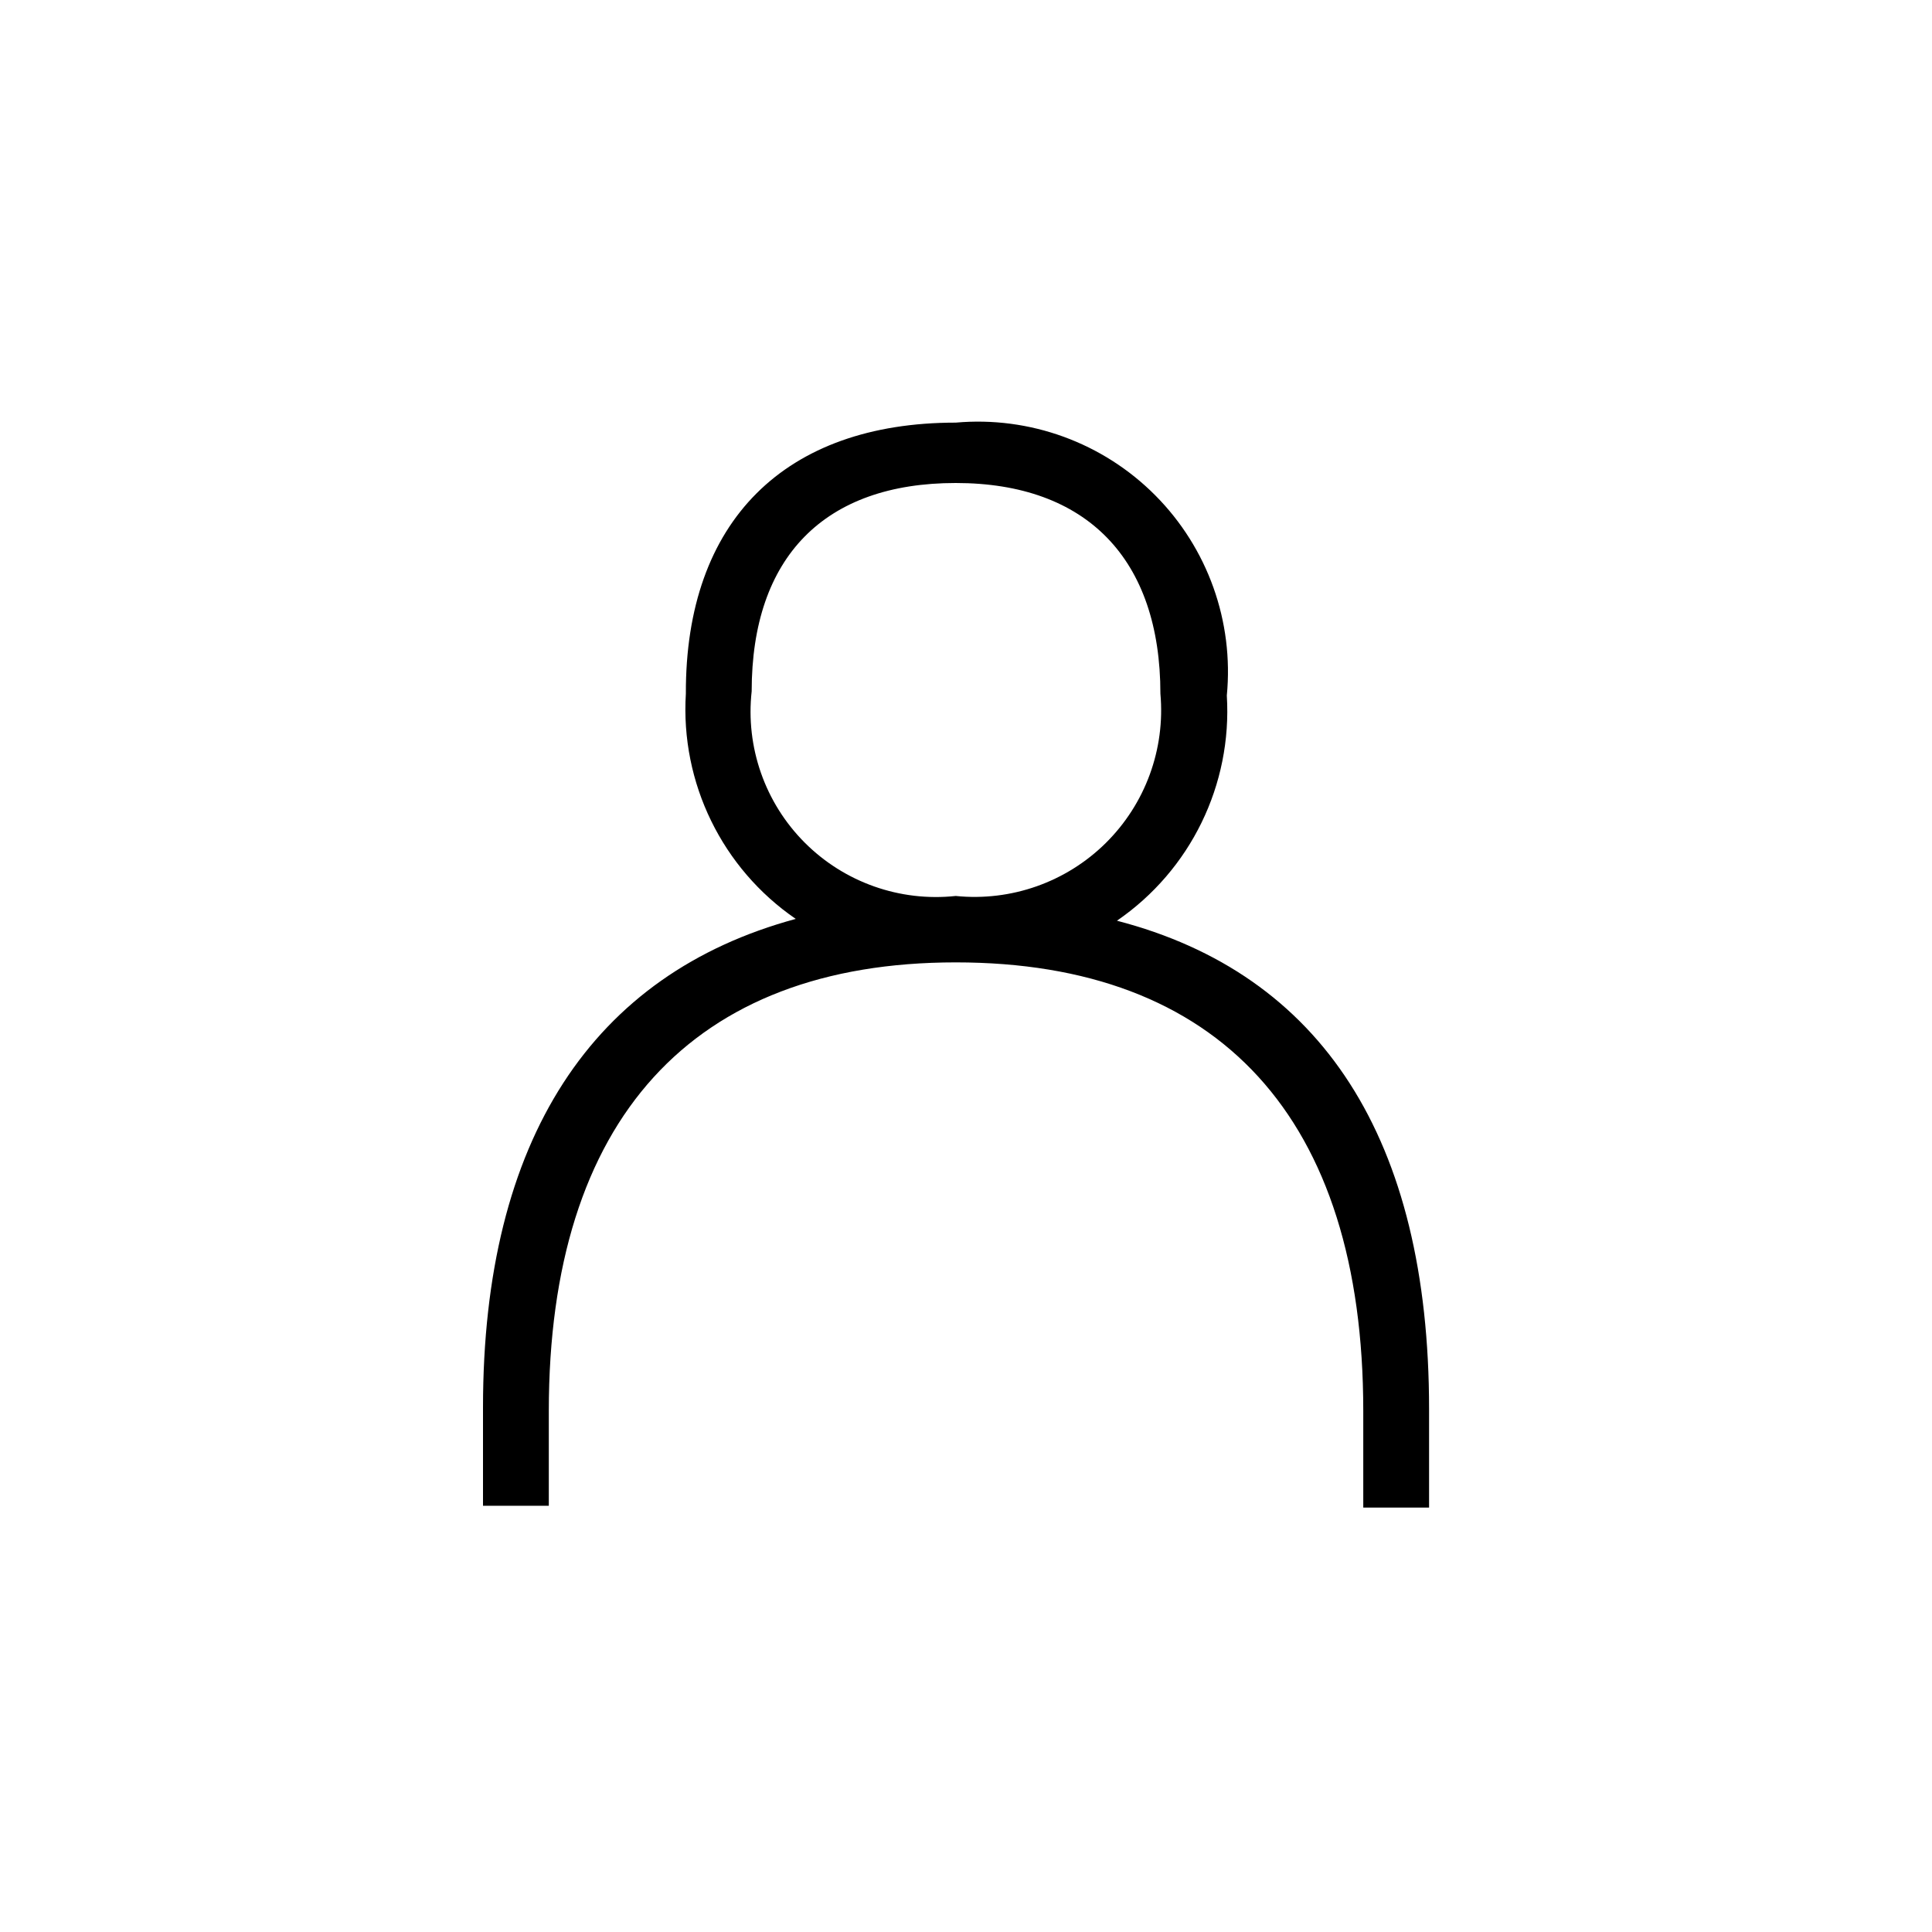
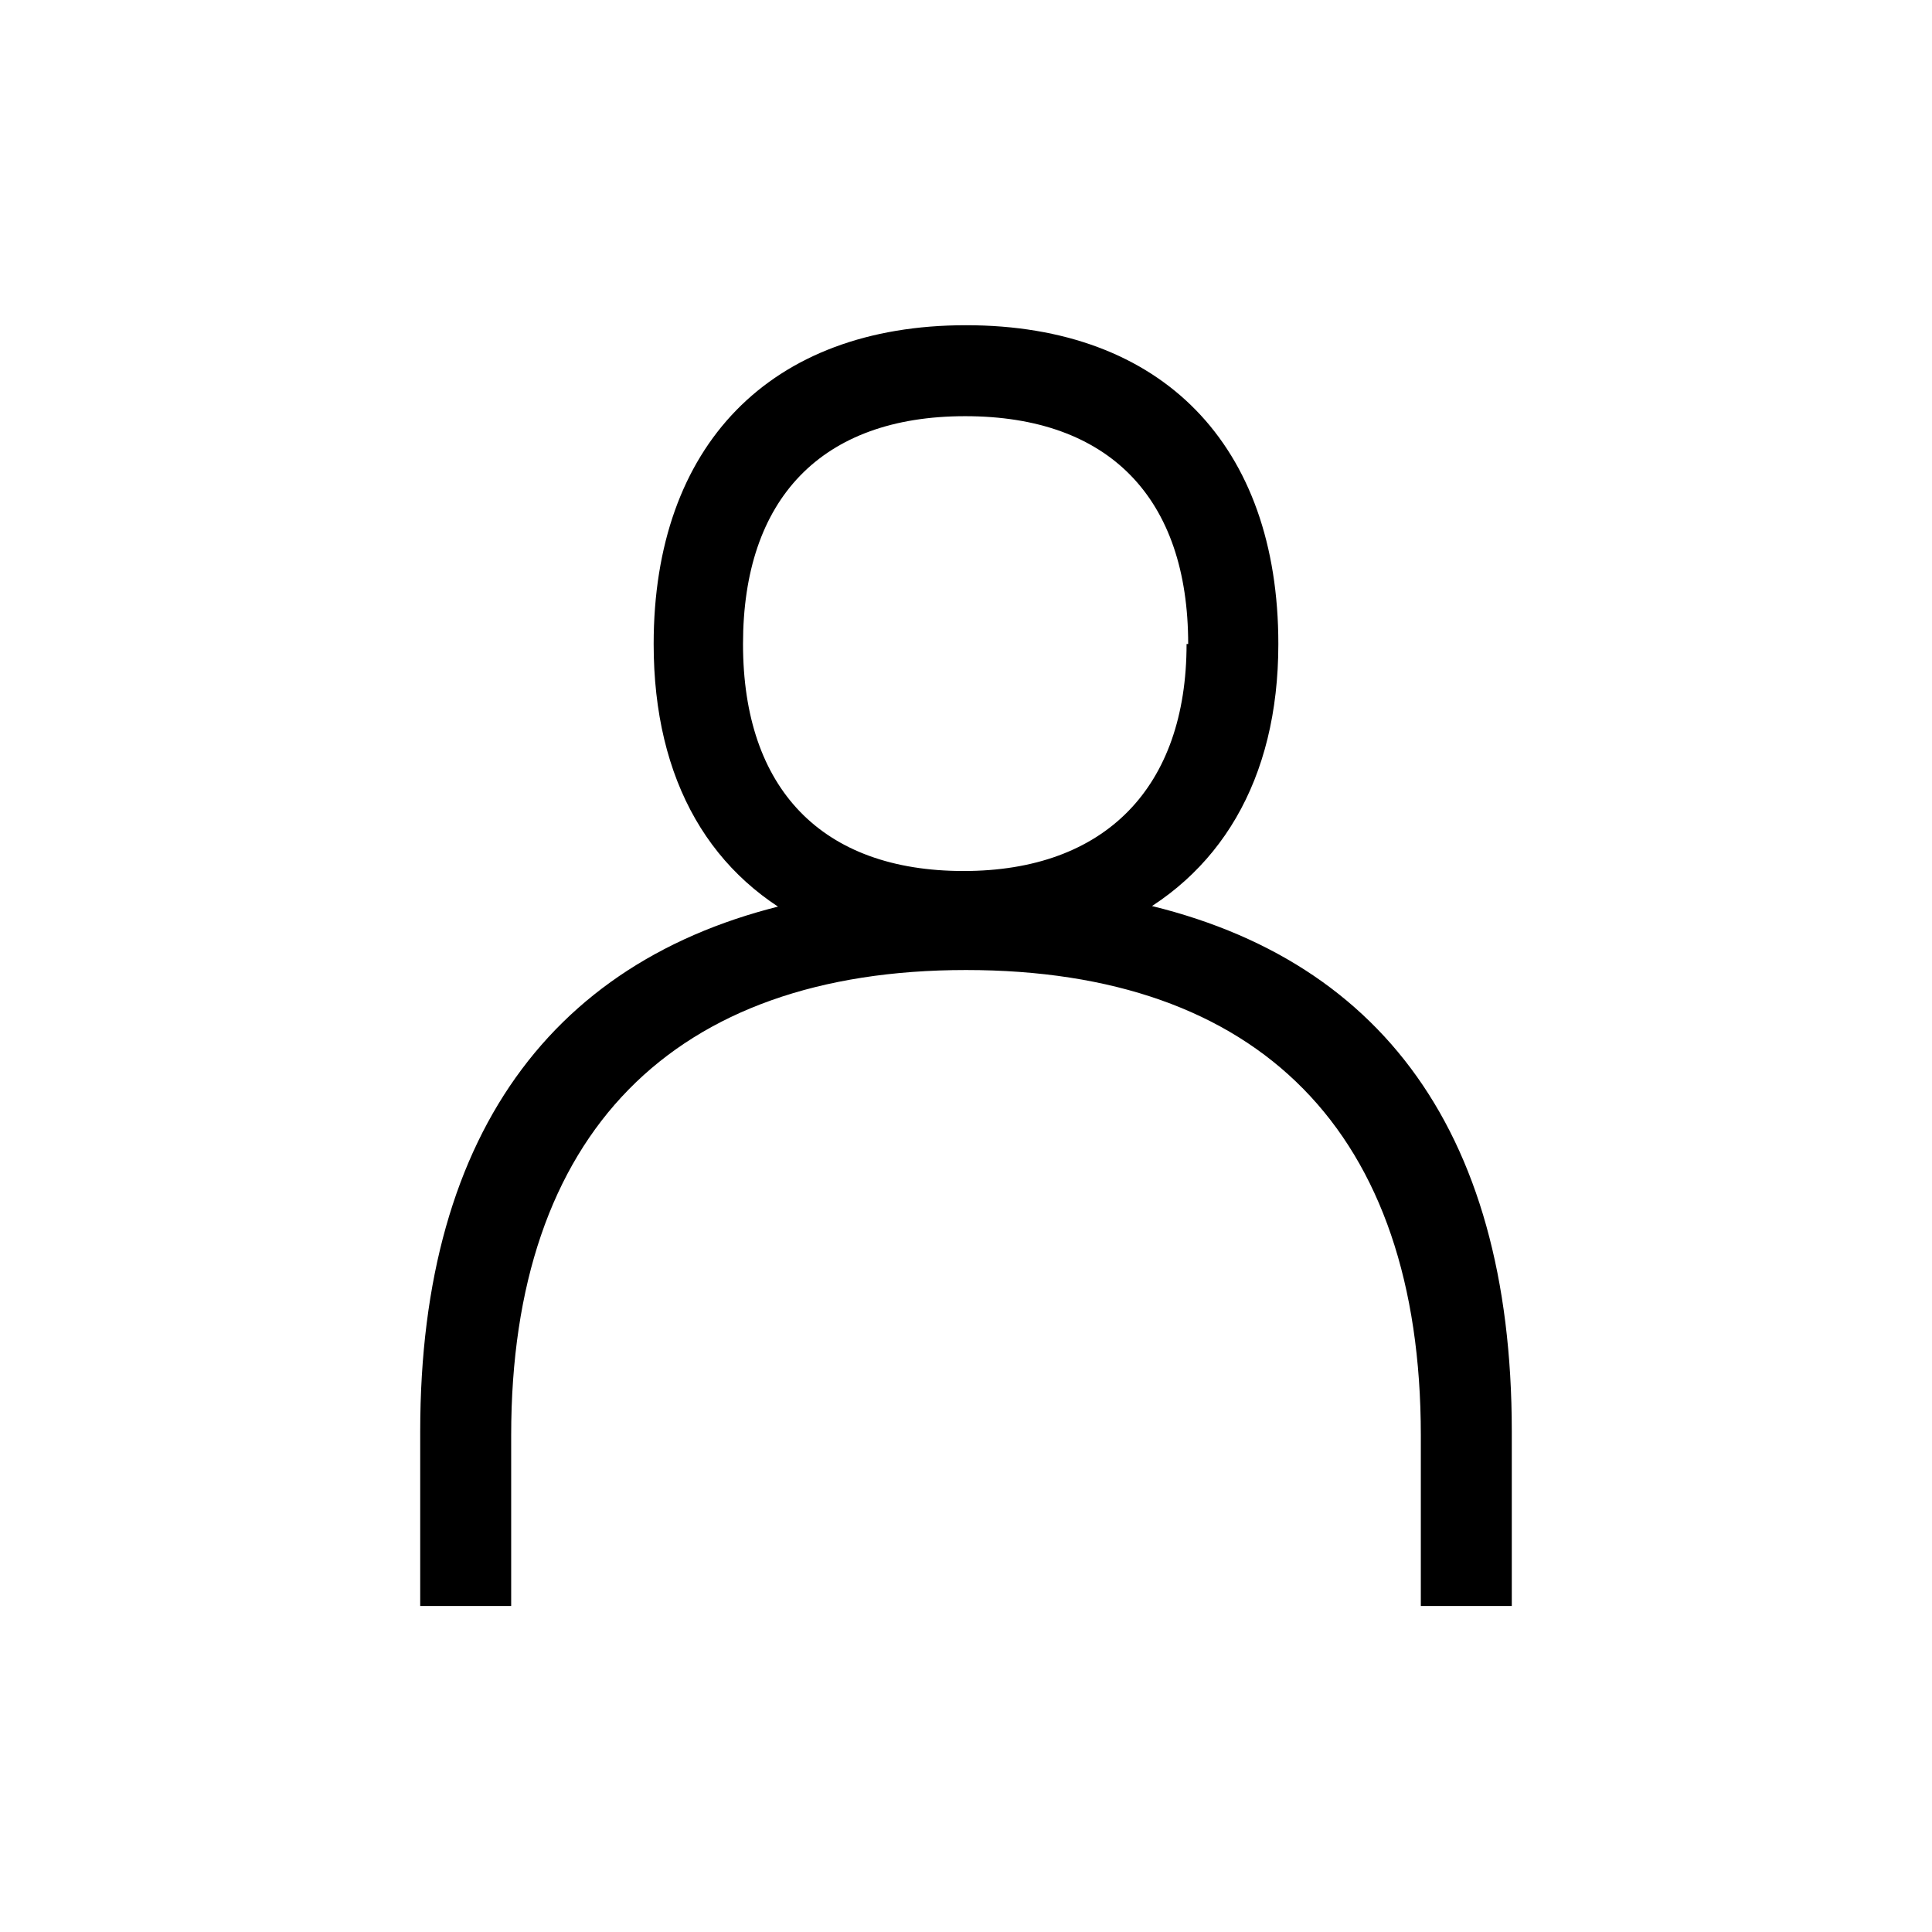
- <svg xmlns="http://www.w3.org/2000/svg" id="Icones" width="32" height="32" viewBox="0 0 32 32">
+ <svg xmlns="http://www.w3.org/2000/svg" width="24" height="24" viewBox="0 0 24 24">
  <defs>
-     <style>.cls-1{fill:none;}</style>
+     <style>.c{fill:none;}</style>
  </defs>
-   <rect class="cls-1" width="32" height="32" />
-   <path d="M9.09,24.94H8V23.31c0-4.45,1.82-7.18,5.18-8.09a4.21,4.21,0,0,1-1.82-3.73C11.35,8.63,13,7,15.83,7a4.14,4.14,0,0,1,4.49,4.52,4.21,4.21,0,0,1-1.82,3.73c3.39.88,5.17,3.61,5.17,8.09v1.63H22.58V23.37c0-4.86-2.39-7.43-6.75-7.43s-6.74,2.6-6.74,7.43ZM19.22,11.49C19.22,9.26,18,8,15.83,8s-3.38,1.22-3.38,3.45a3.07,3.07,0,0,0,3.38,3.39A3.09,3.09,0,0,0,19.22,11.49Z" />
+   <g id="a">
+     <rect class="c" width="24" height="24" />
+   </g>
+   <g id="b">
+     <path d="M8.12,8c0-2.46,1.44-3.96,3.88-3.96s3.88,1.49,3.88,3.96c0,1.69-.73,2.9-2.01,3.5v-.34c3.2,.6,4.91,2.82,4.91,6.62v2.17h-1.13v-2.12c0-3.77-2.01-5.78-5.65-5.78s-5.65,2.03-5.65,5.78v2.12h-1.13v-2.17c0-3.77,1.73-6.02,4.91-6.62v.36c-1.3-.6-2.01-1.82-2.01-3.52Zm6.64,0c0-1.81-.98-2.83-2.77-2.83s-2.76,1.03-2.76,2.83,.98,2.82,2.74,2.82,2.77-1.04,2.77-2.82h.02Z" />
+   </g>
</svg>
